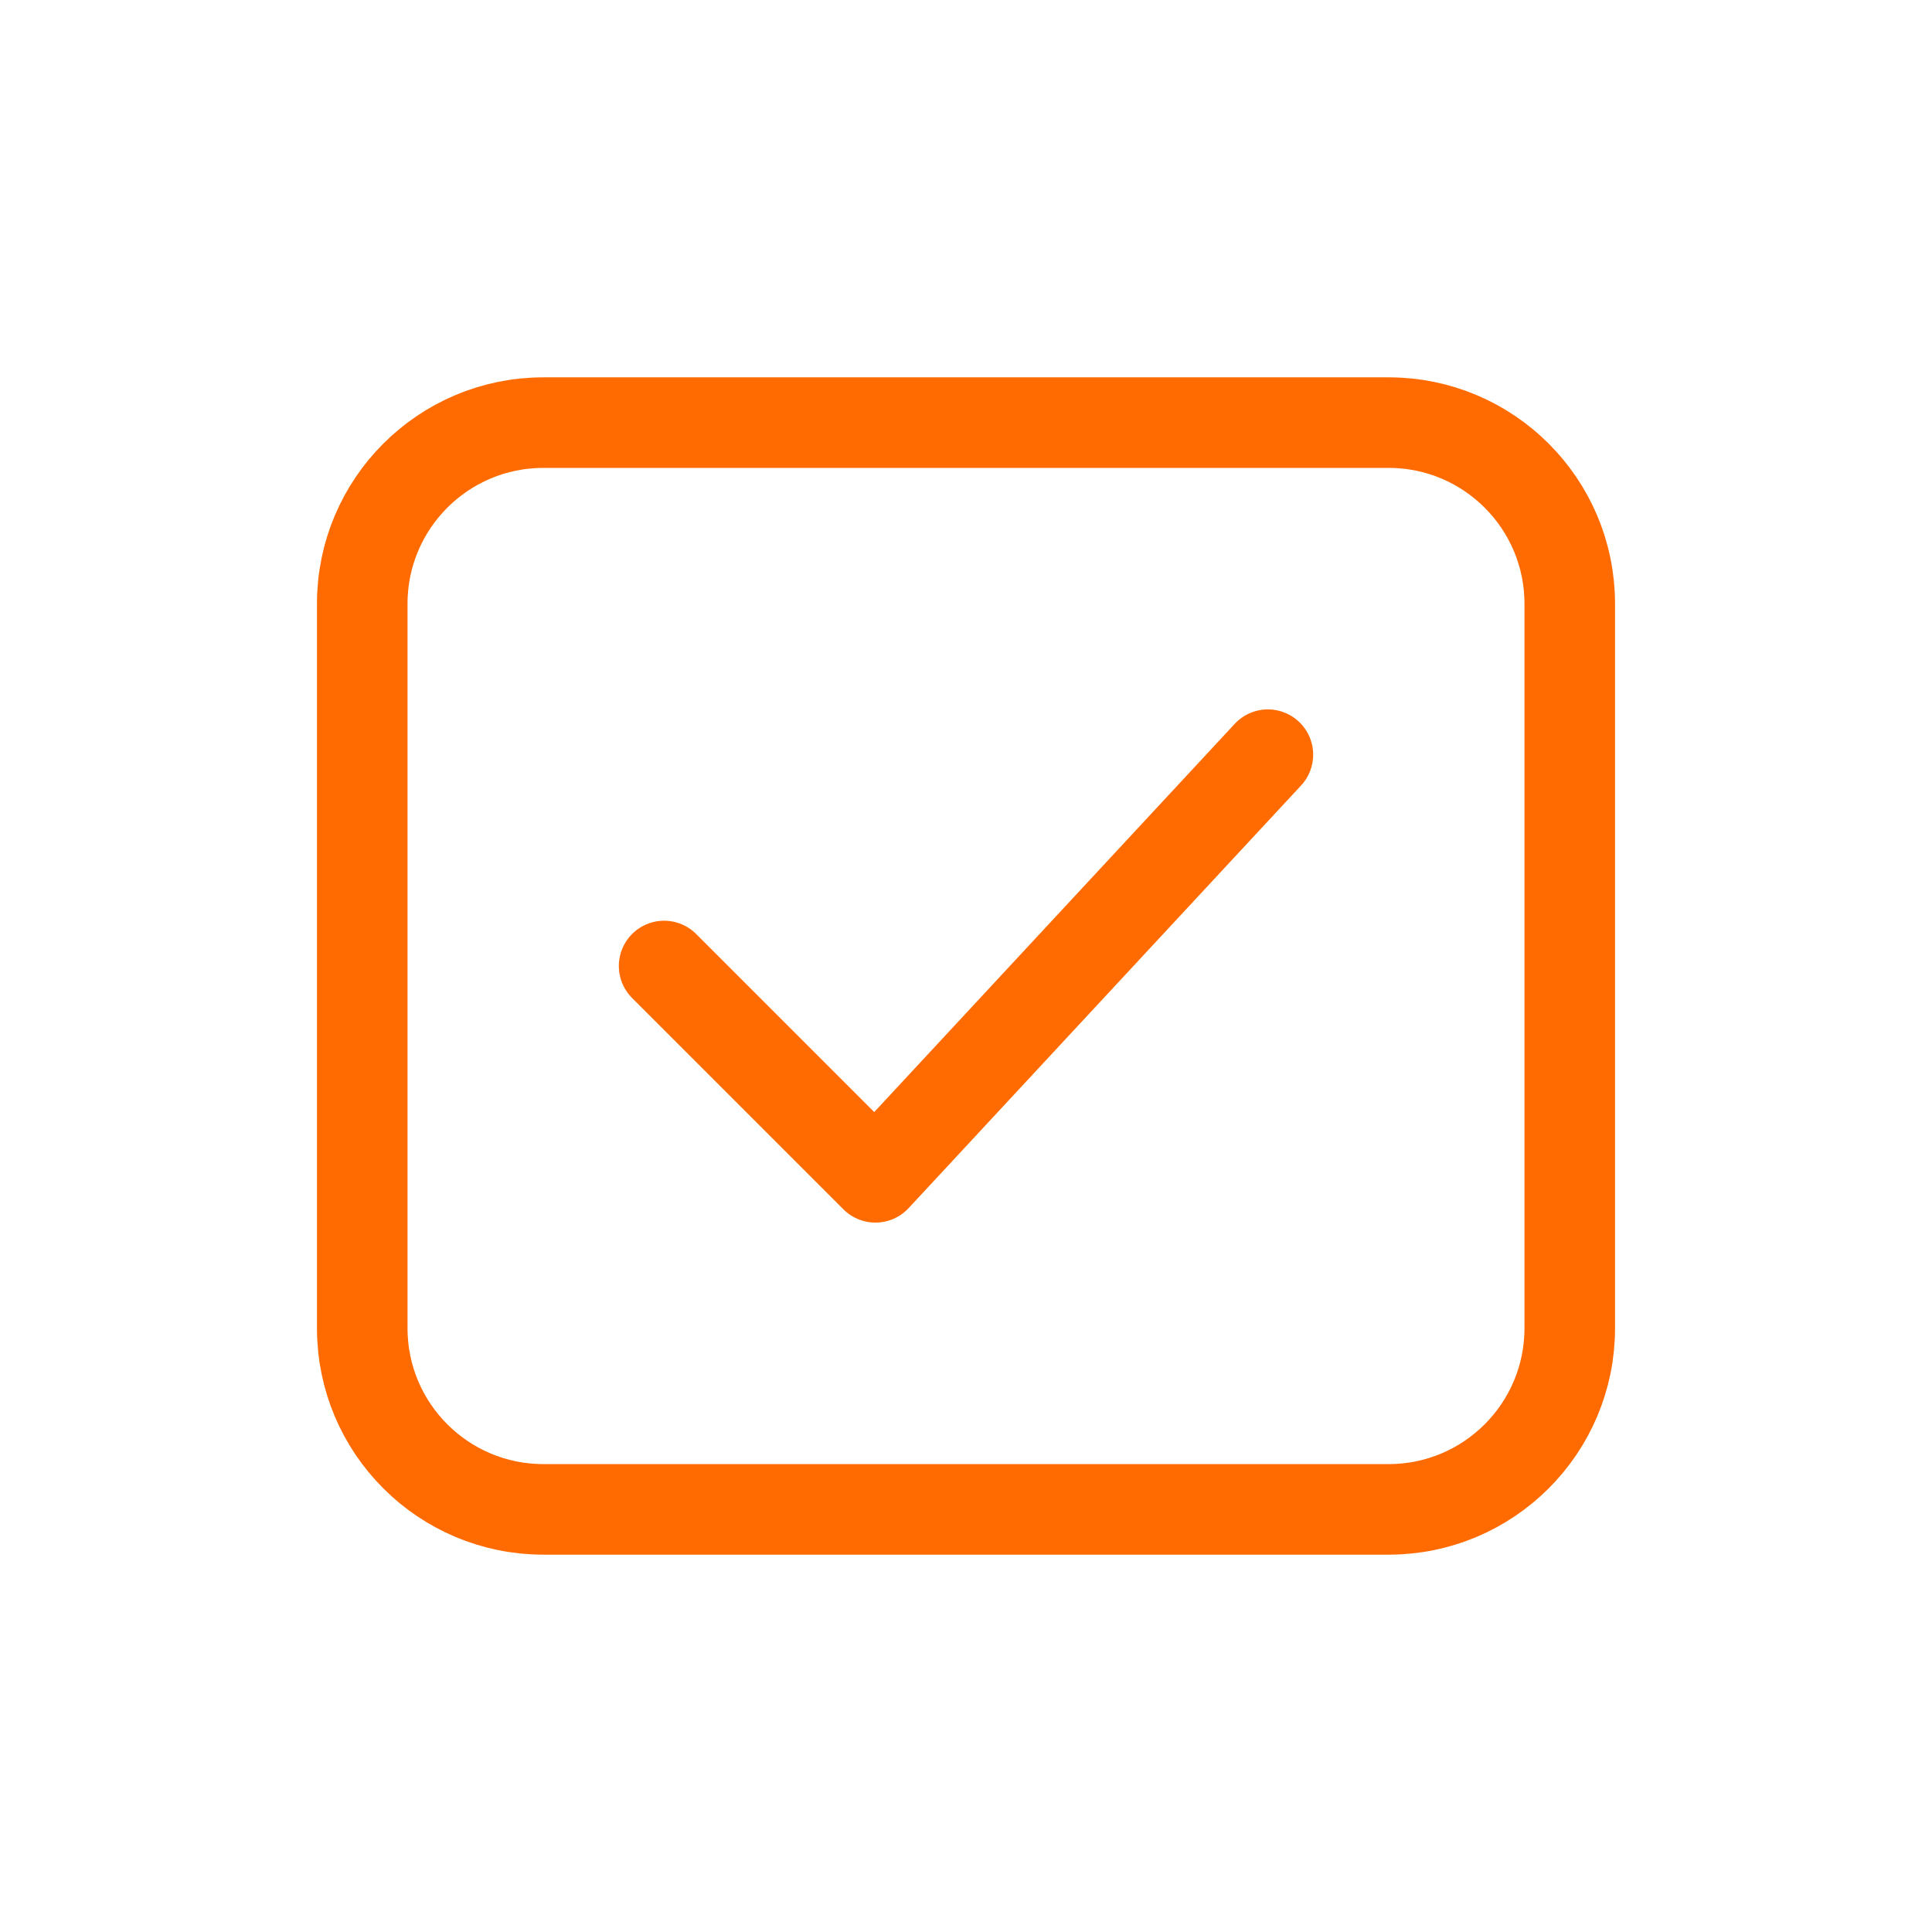
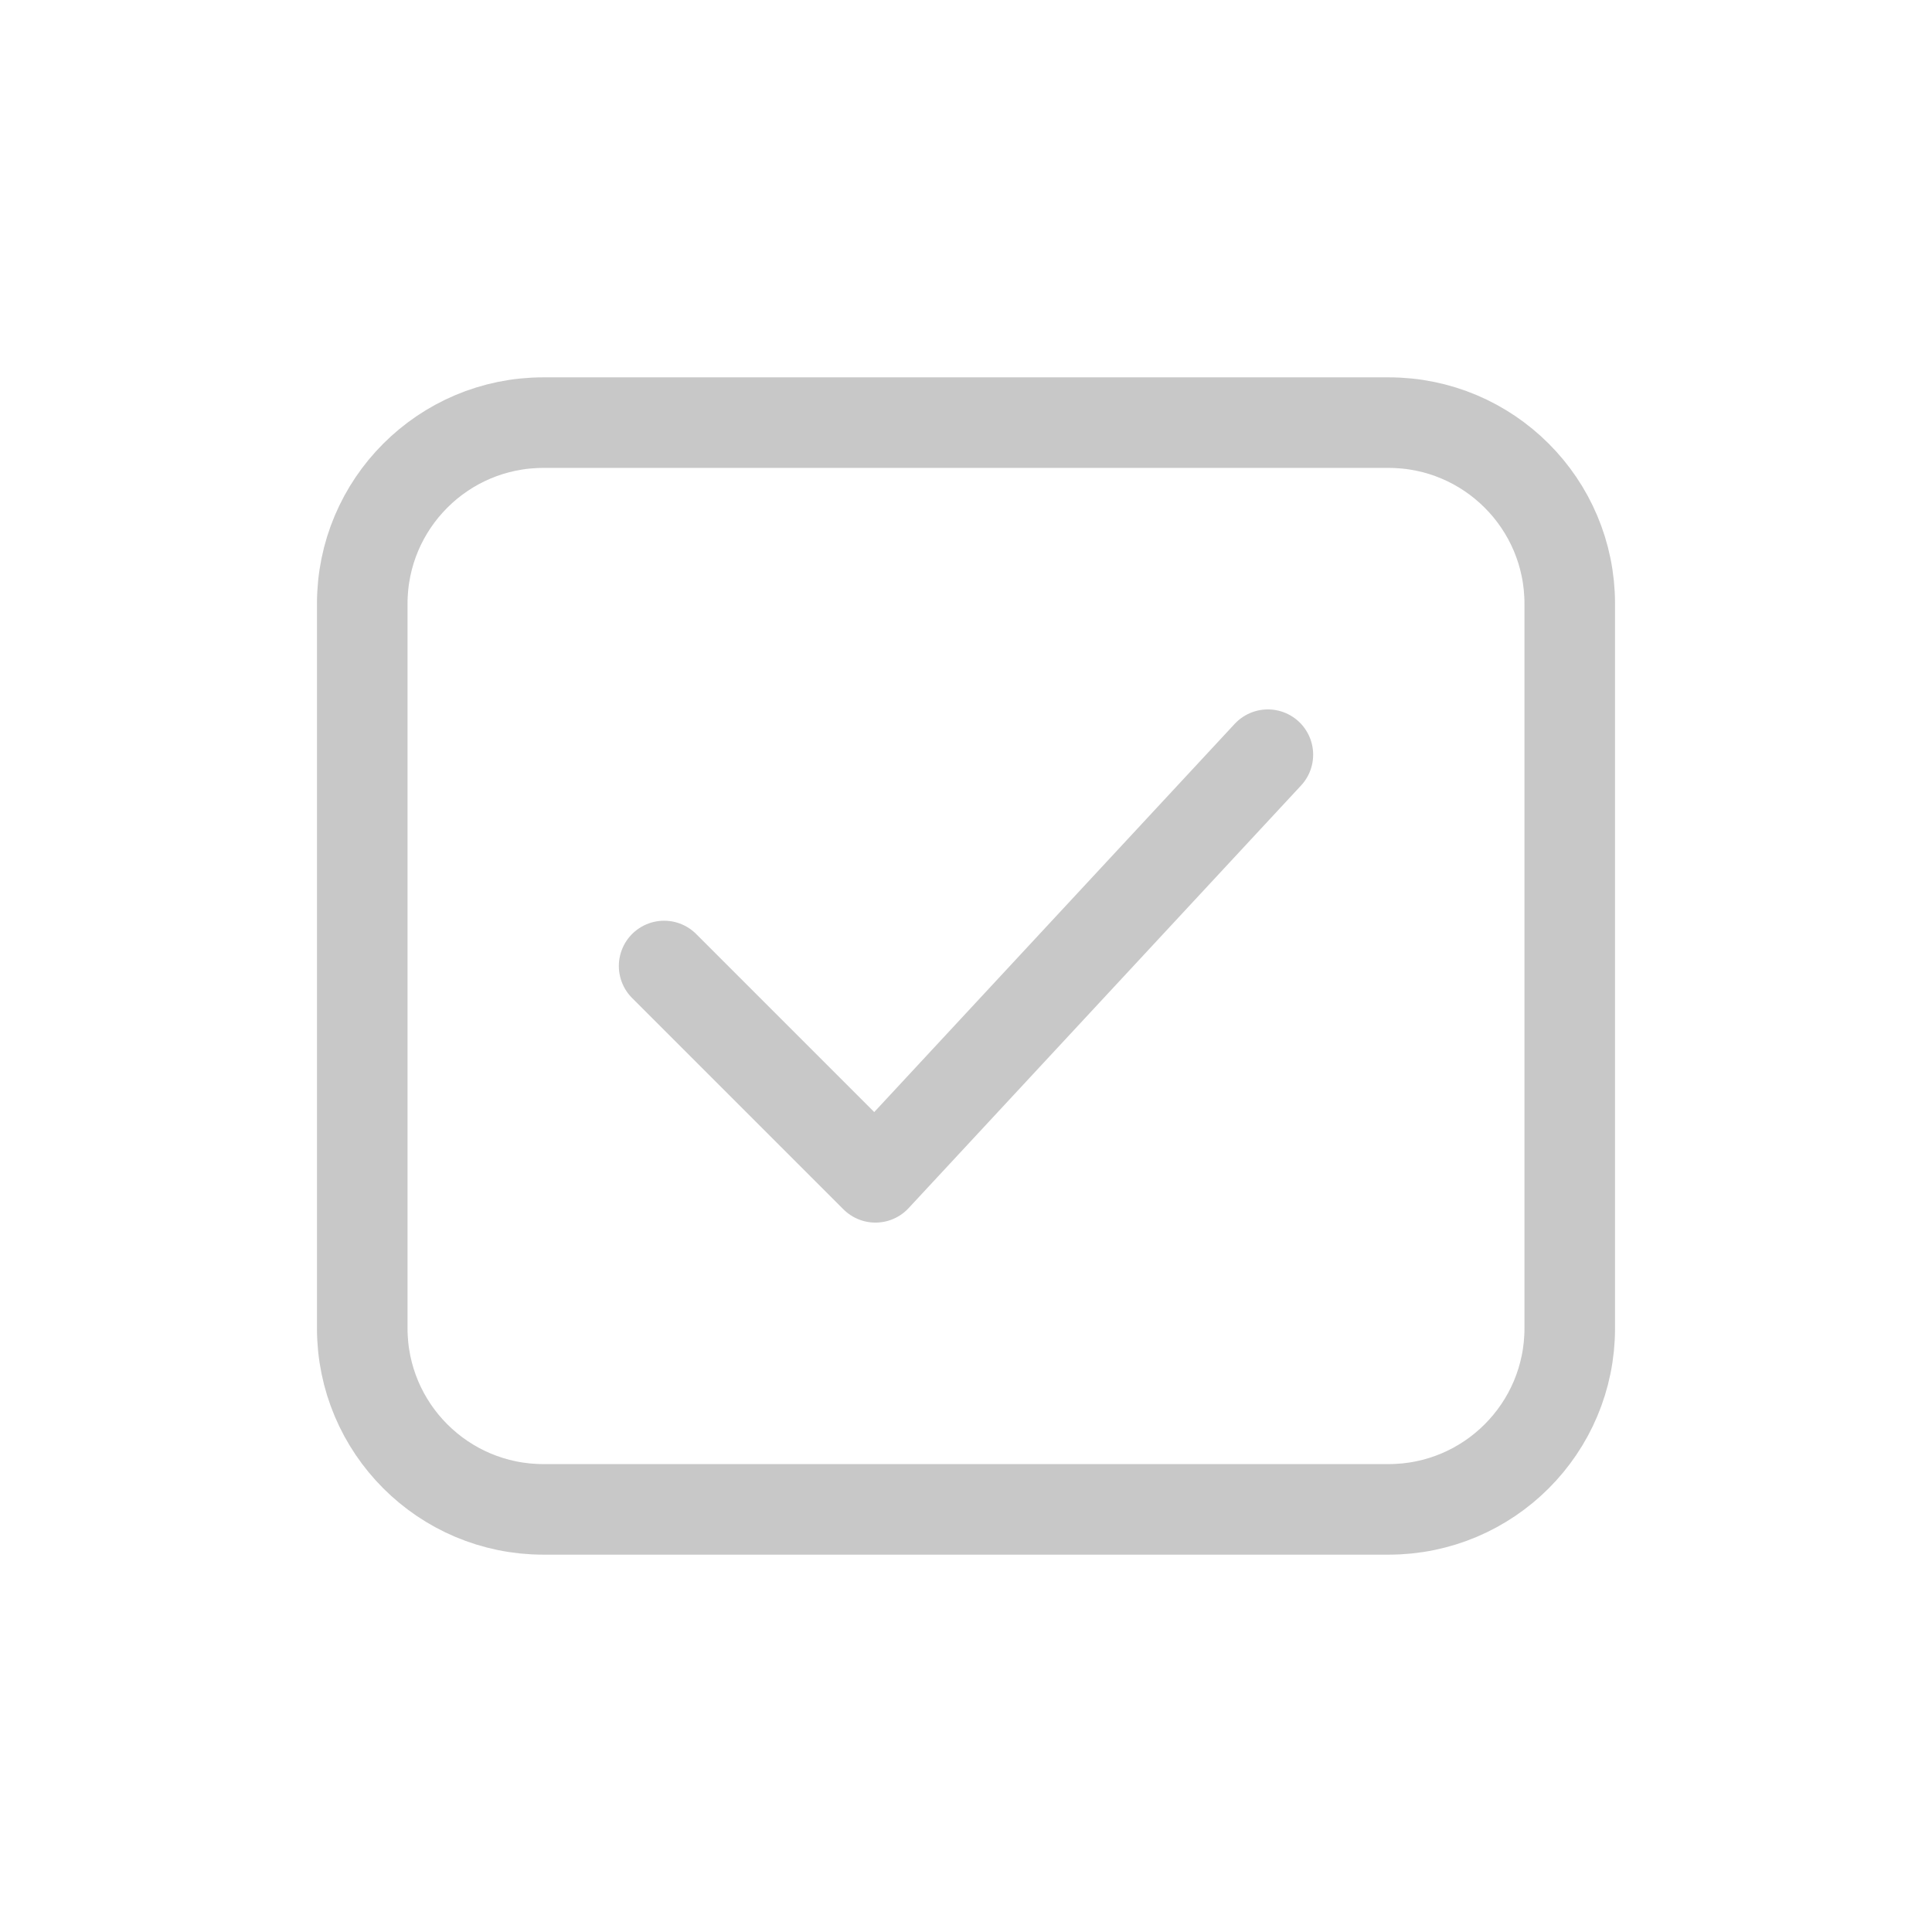
- <svg xmlns="http://www.w3.org/2000/svg" viewBox="0 0 64 64" width="64" height="64" fill="none" stroke="#ff6b00" stroke-width="3" stroke-linecap="round" stroke-linejoin="round">
+ <svg xmlns="http://www.w3.org/2000/svg" viewBox="0 0 64 64" width="64" height="64" fill="none" stroke="#c8c8c8" stroke-width="3" stroke-linecap="round" stroke-linejoin="round">
  <rect x="12" y="14" width="40" height="36" rx="6" />
  <path d="M22 32l7 7 13-14" />
</svg>
